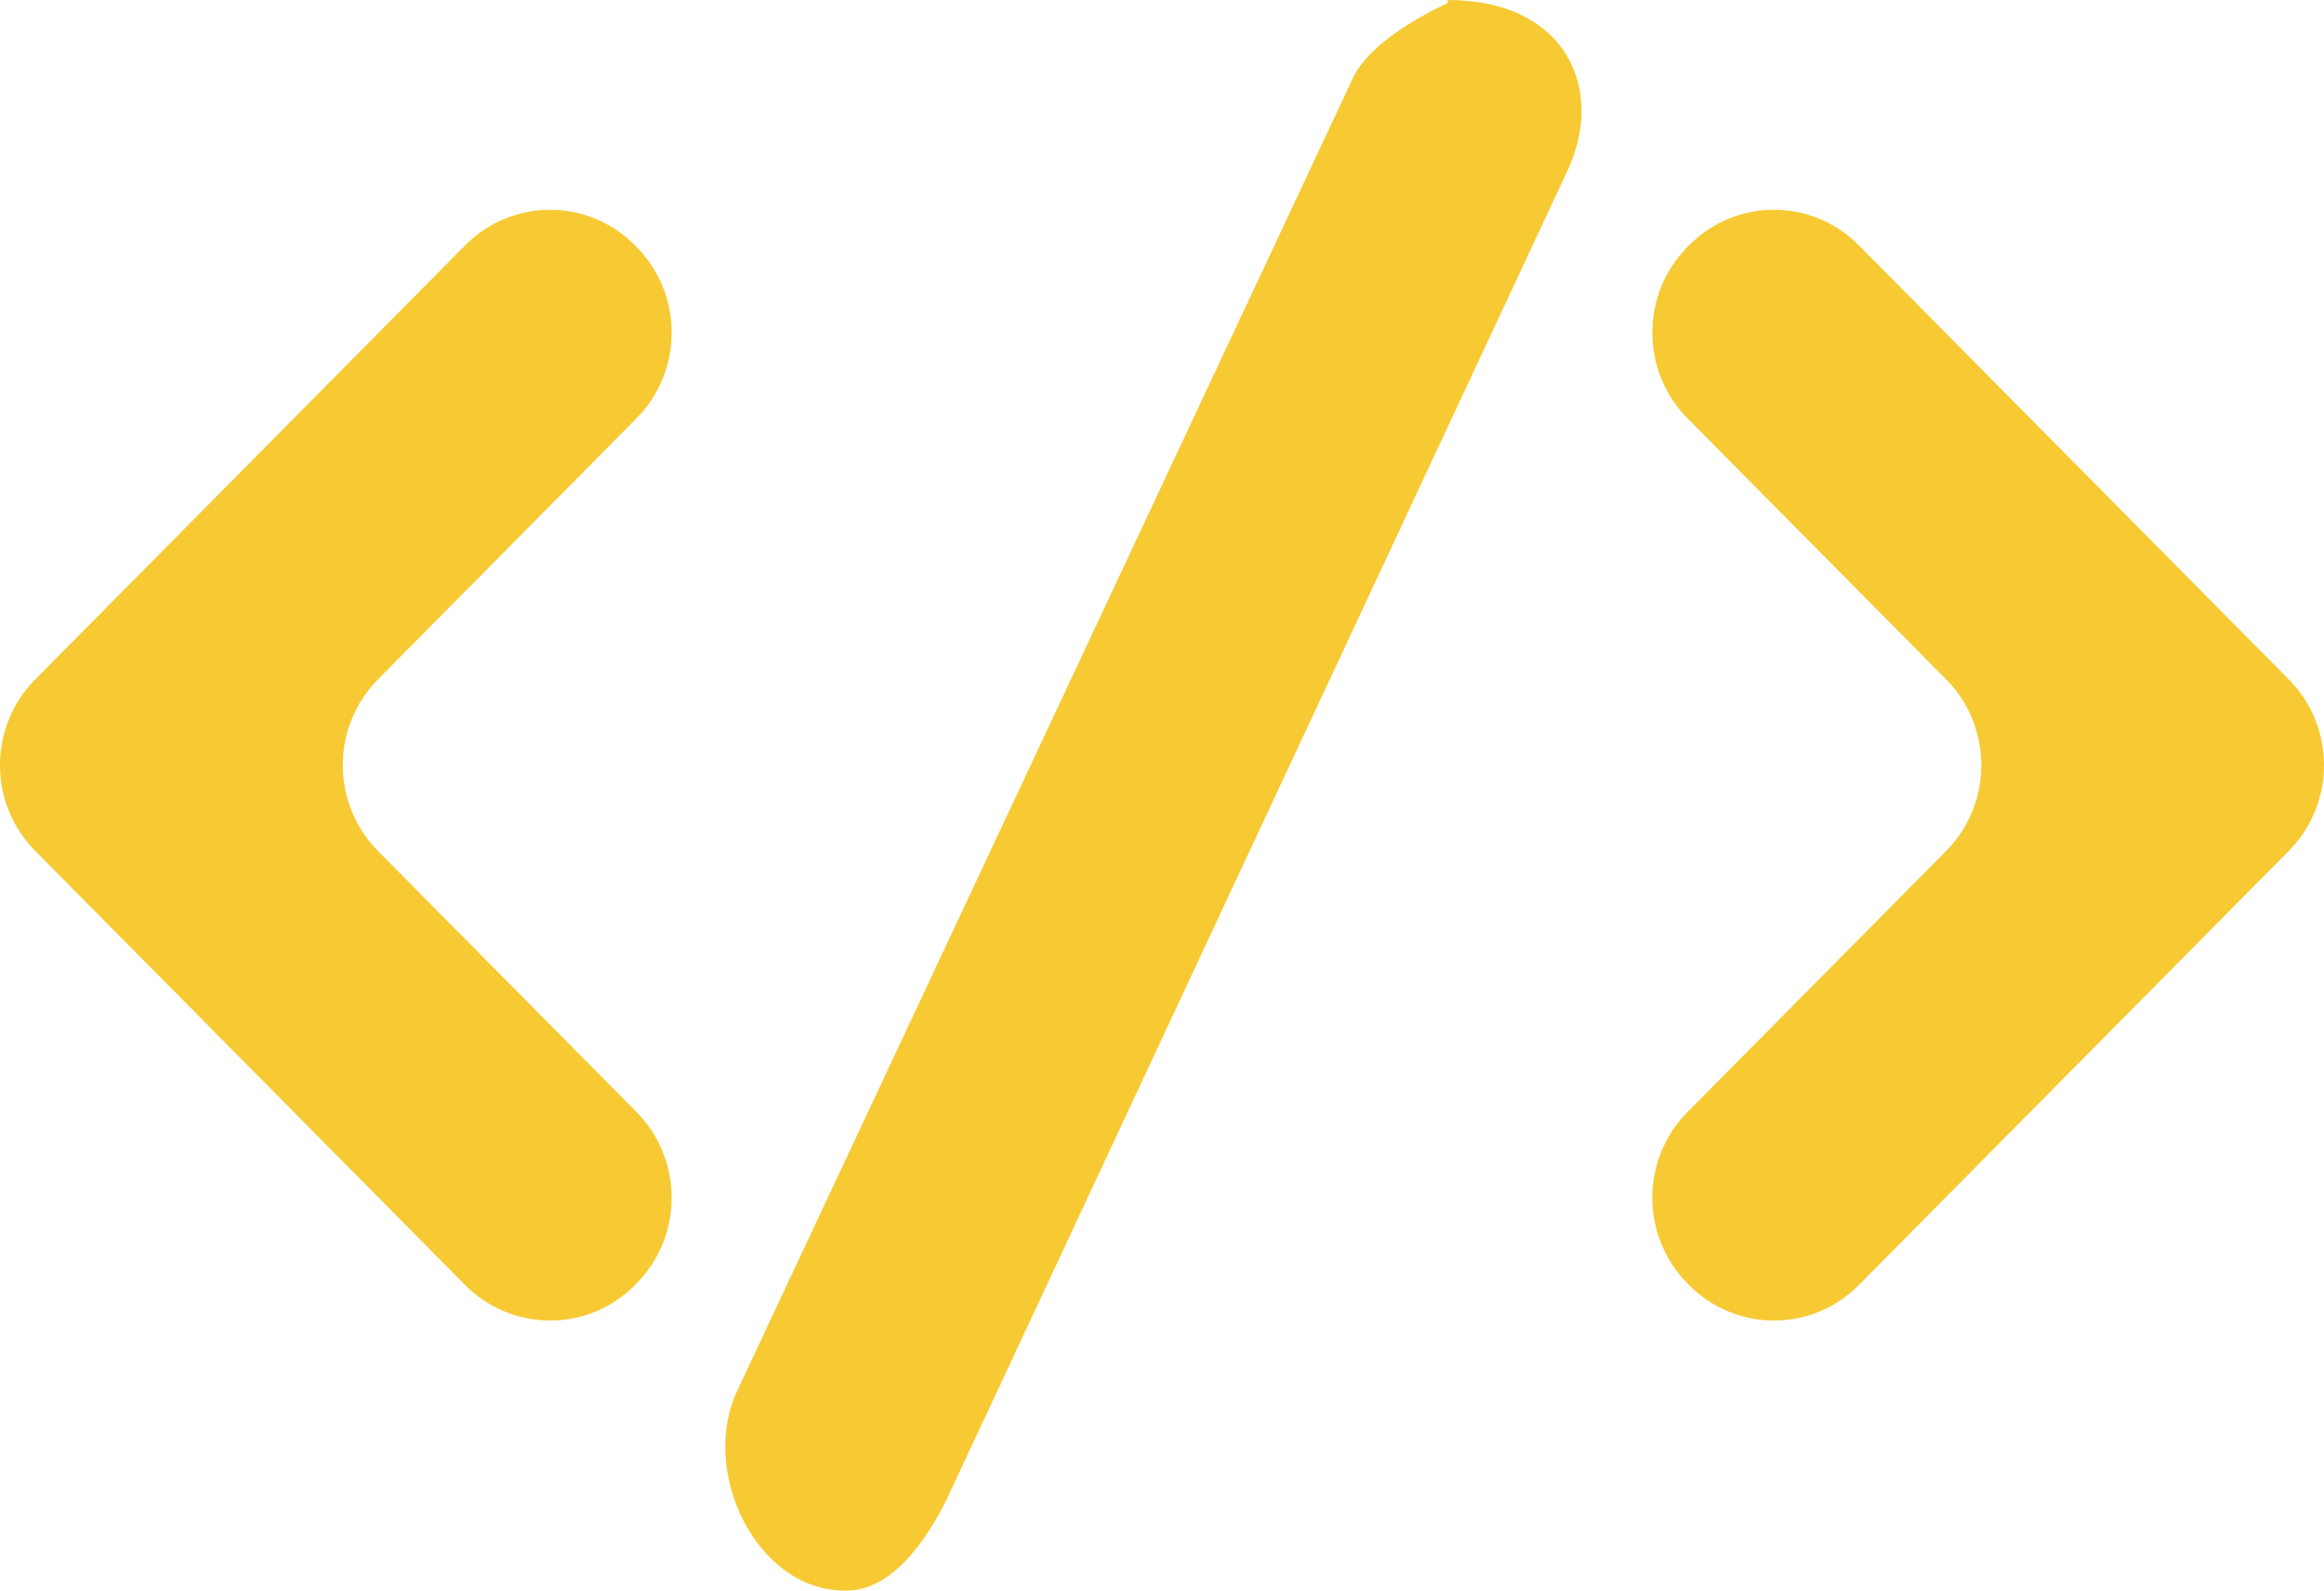
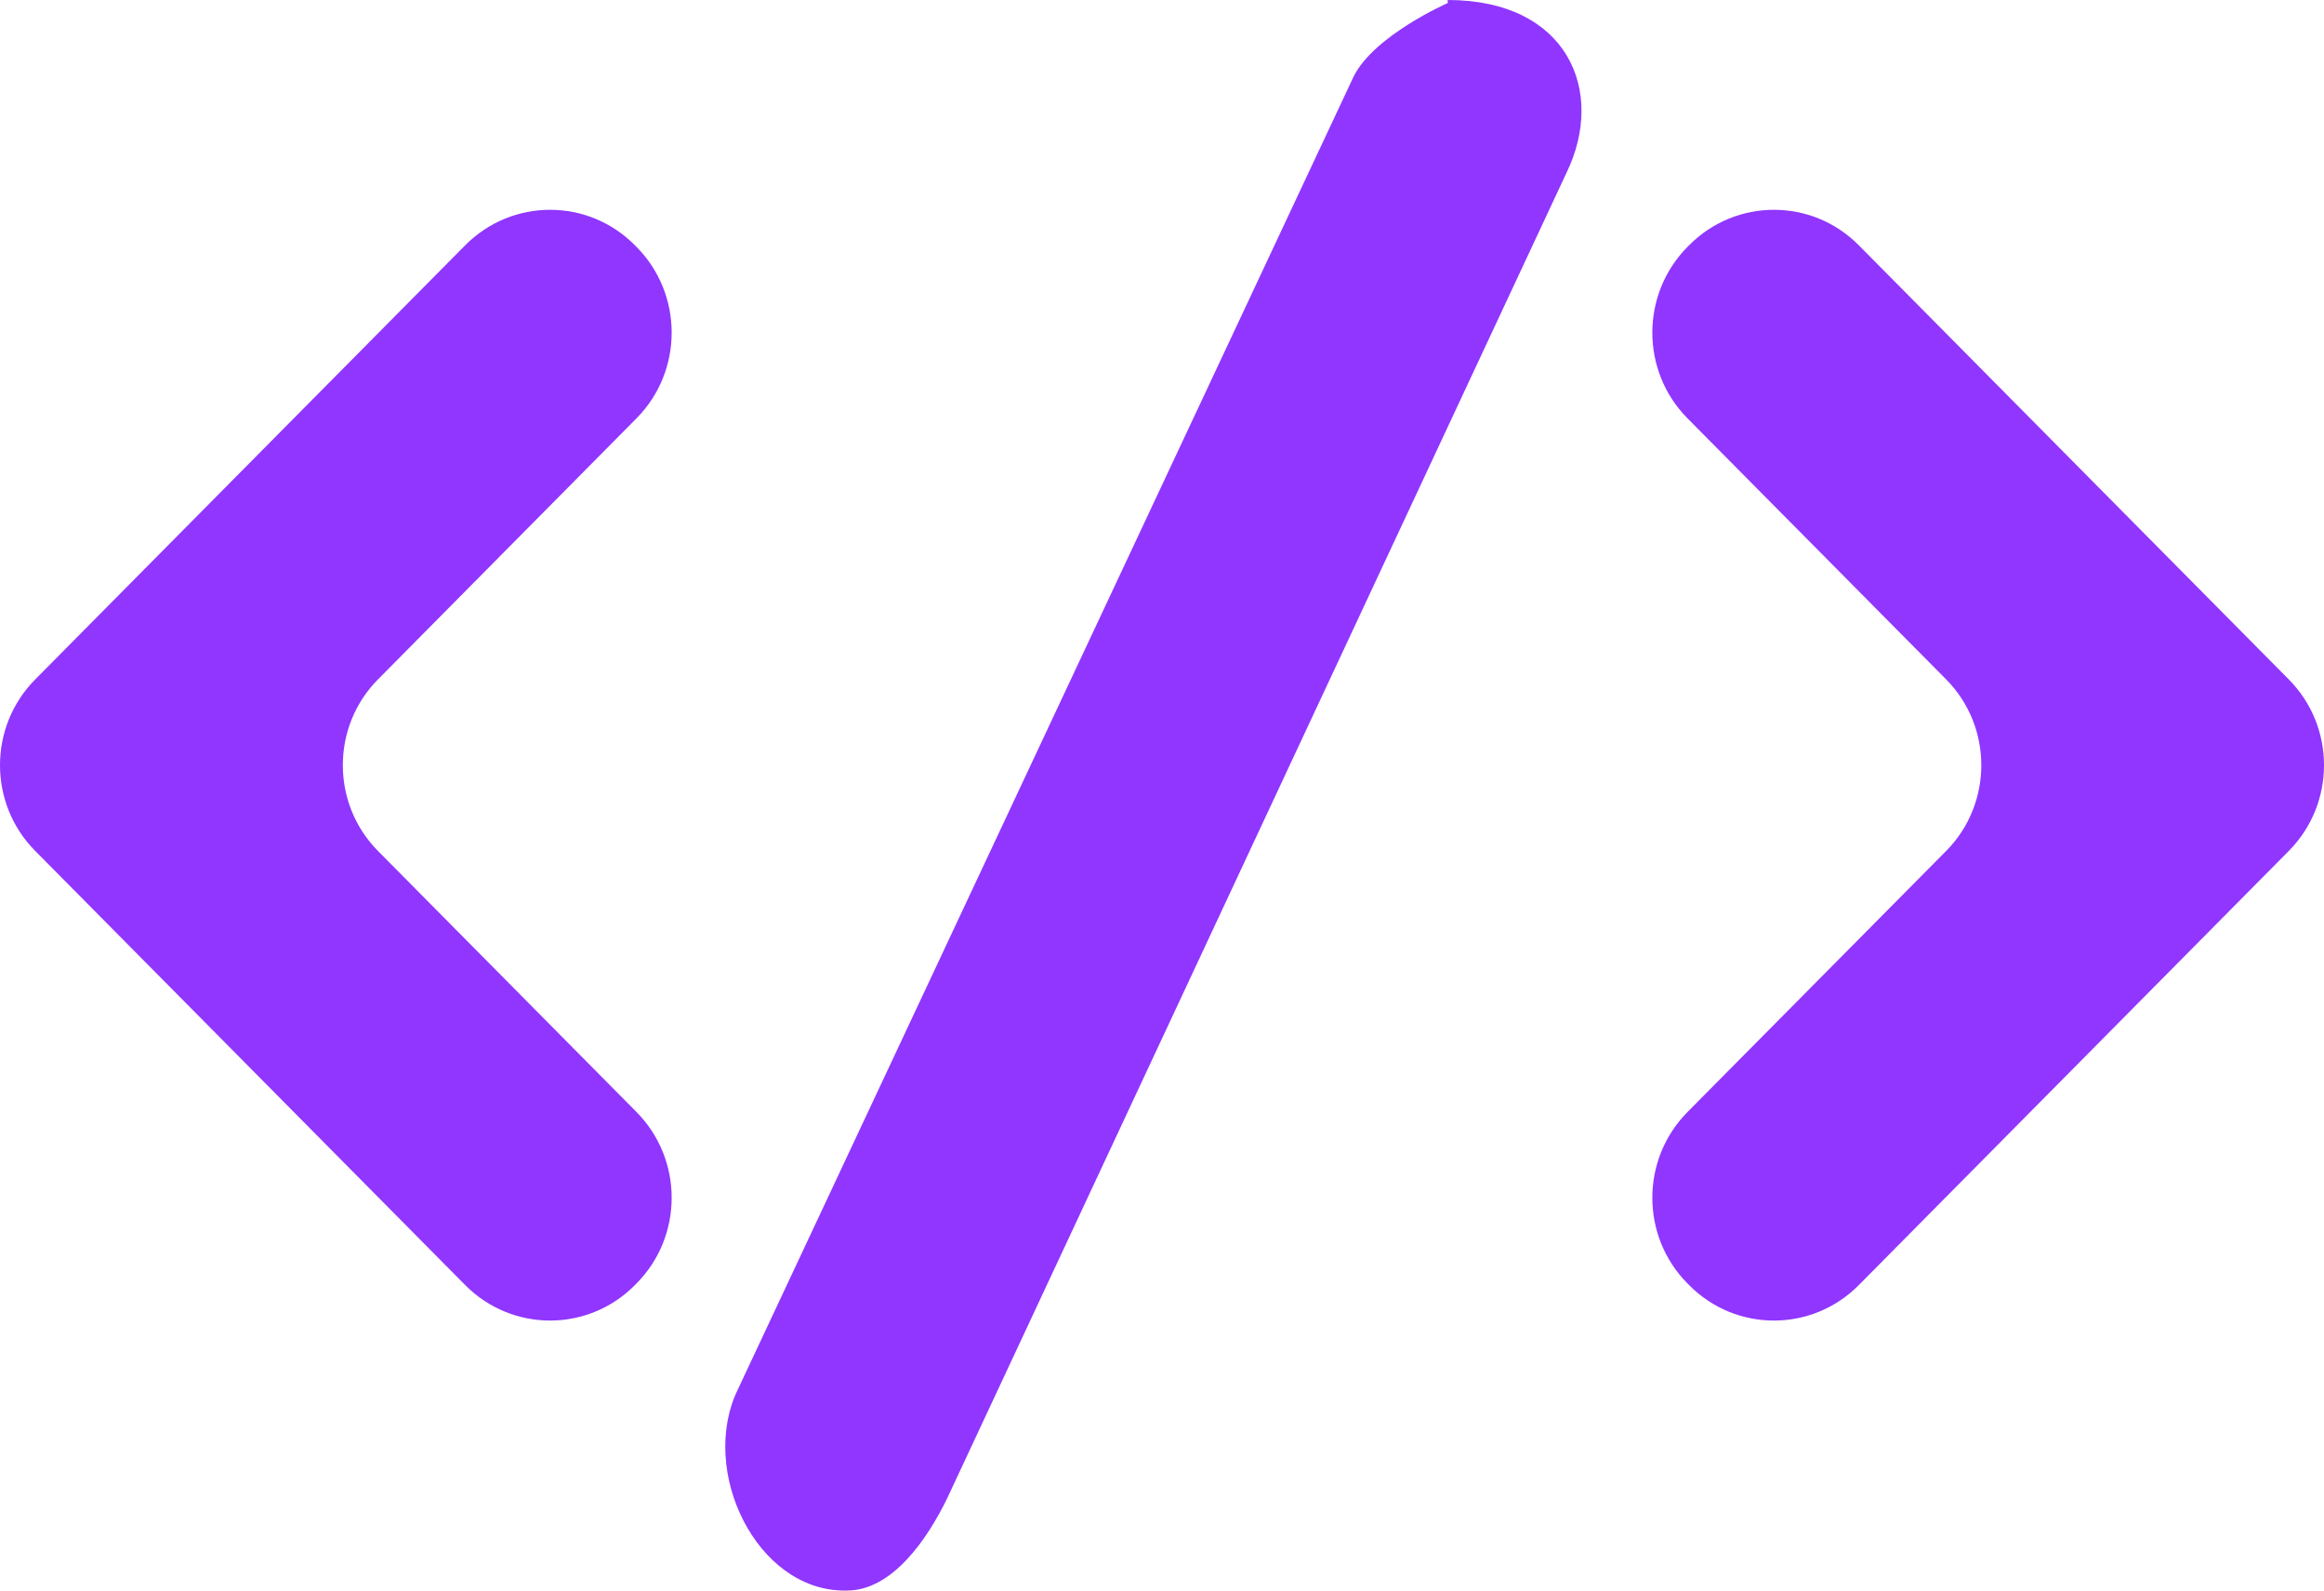
<svg xmlns="http://www.w3.org/2000/svg" width="19px" height="13px" viewBox="0 0 19 13" version="1.1">
  <defs />
  <g id="Page-1" stroke="none" stroke-width="1" fill="none" fill-rule="evenodd">
-     <g id="Dribbble-Light-Preview" transform="translate(-180, -3283)" fill="#F7CA33">
+     <g id="Dribbble-Light-Preview" transform="translate(-180, -3283)" fill="#9036ff">
      <g id="icons" transform="translate(56, 160)">
        <path d="M129.204,3126.419 C129.587,3126.032 129.587,3125.405 129.204,3125.018 L129.191,3125.005 C128.808,3124.618 128.187,3124.618 127.803,3125.005 L124.288,3128.553 C123.904,3128.94 123.904,3129.568 124.288,3129.955 L127.803,3133.503 C128.187,3133.89 128.808,3133.89 129.191,3133.503 L129.204,3133.49 C129.587,3133.103 129.587,3132.476 129.204,3132.089 L127.09,3129.955 C126.707,3129.568 126.707,3128.94 127.09,3128.553 L129.204,3126.419 Z M142.712,3128.553 L139.197,3125.005 C138.814,3124.618 138.192,3124.618 137.809,3125.005 L137.796,3125.018 C137.413,3125.405 137.413,3126.032 137.796,3126.419 L139.911,3128.553 C140.294,3128.94 140.294,3129.568 139.911,3129.955 L137.796,3132.089 C137.413,3132.476 137.413,3133.103 137.796,3133.49 L137.809,3133.503 C138.192,3133.89 138.814,3133.89 139.197,3133.503 L142.712,3129.955 C143.096,3129.568 143.096,3128.94 142.712,3128.553 L142.712,3128.553 Z M136.809,3124.408 L131.747,3135.239 C131.583,3135.579 131.295,3136 130.924,3136 L130.904,3136 C130.183,3136 129.712,3135.02 130.031,3134.359 L135.064,3123.631 C135.228,3123.291 135.836,3123.025 135.836,3123.025 L135.836,3123 C136.818,3123 137.128,3123.747 136.809,3124.408 L136.809,3124.408 Z" id="code-[#1115]" />
      </g>
    </g>
  </g>
</svg>
